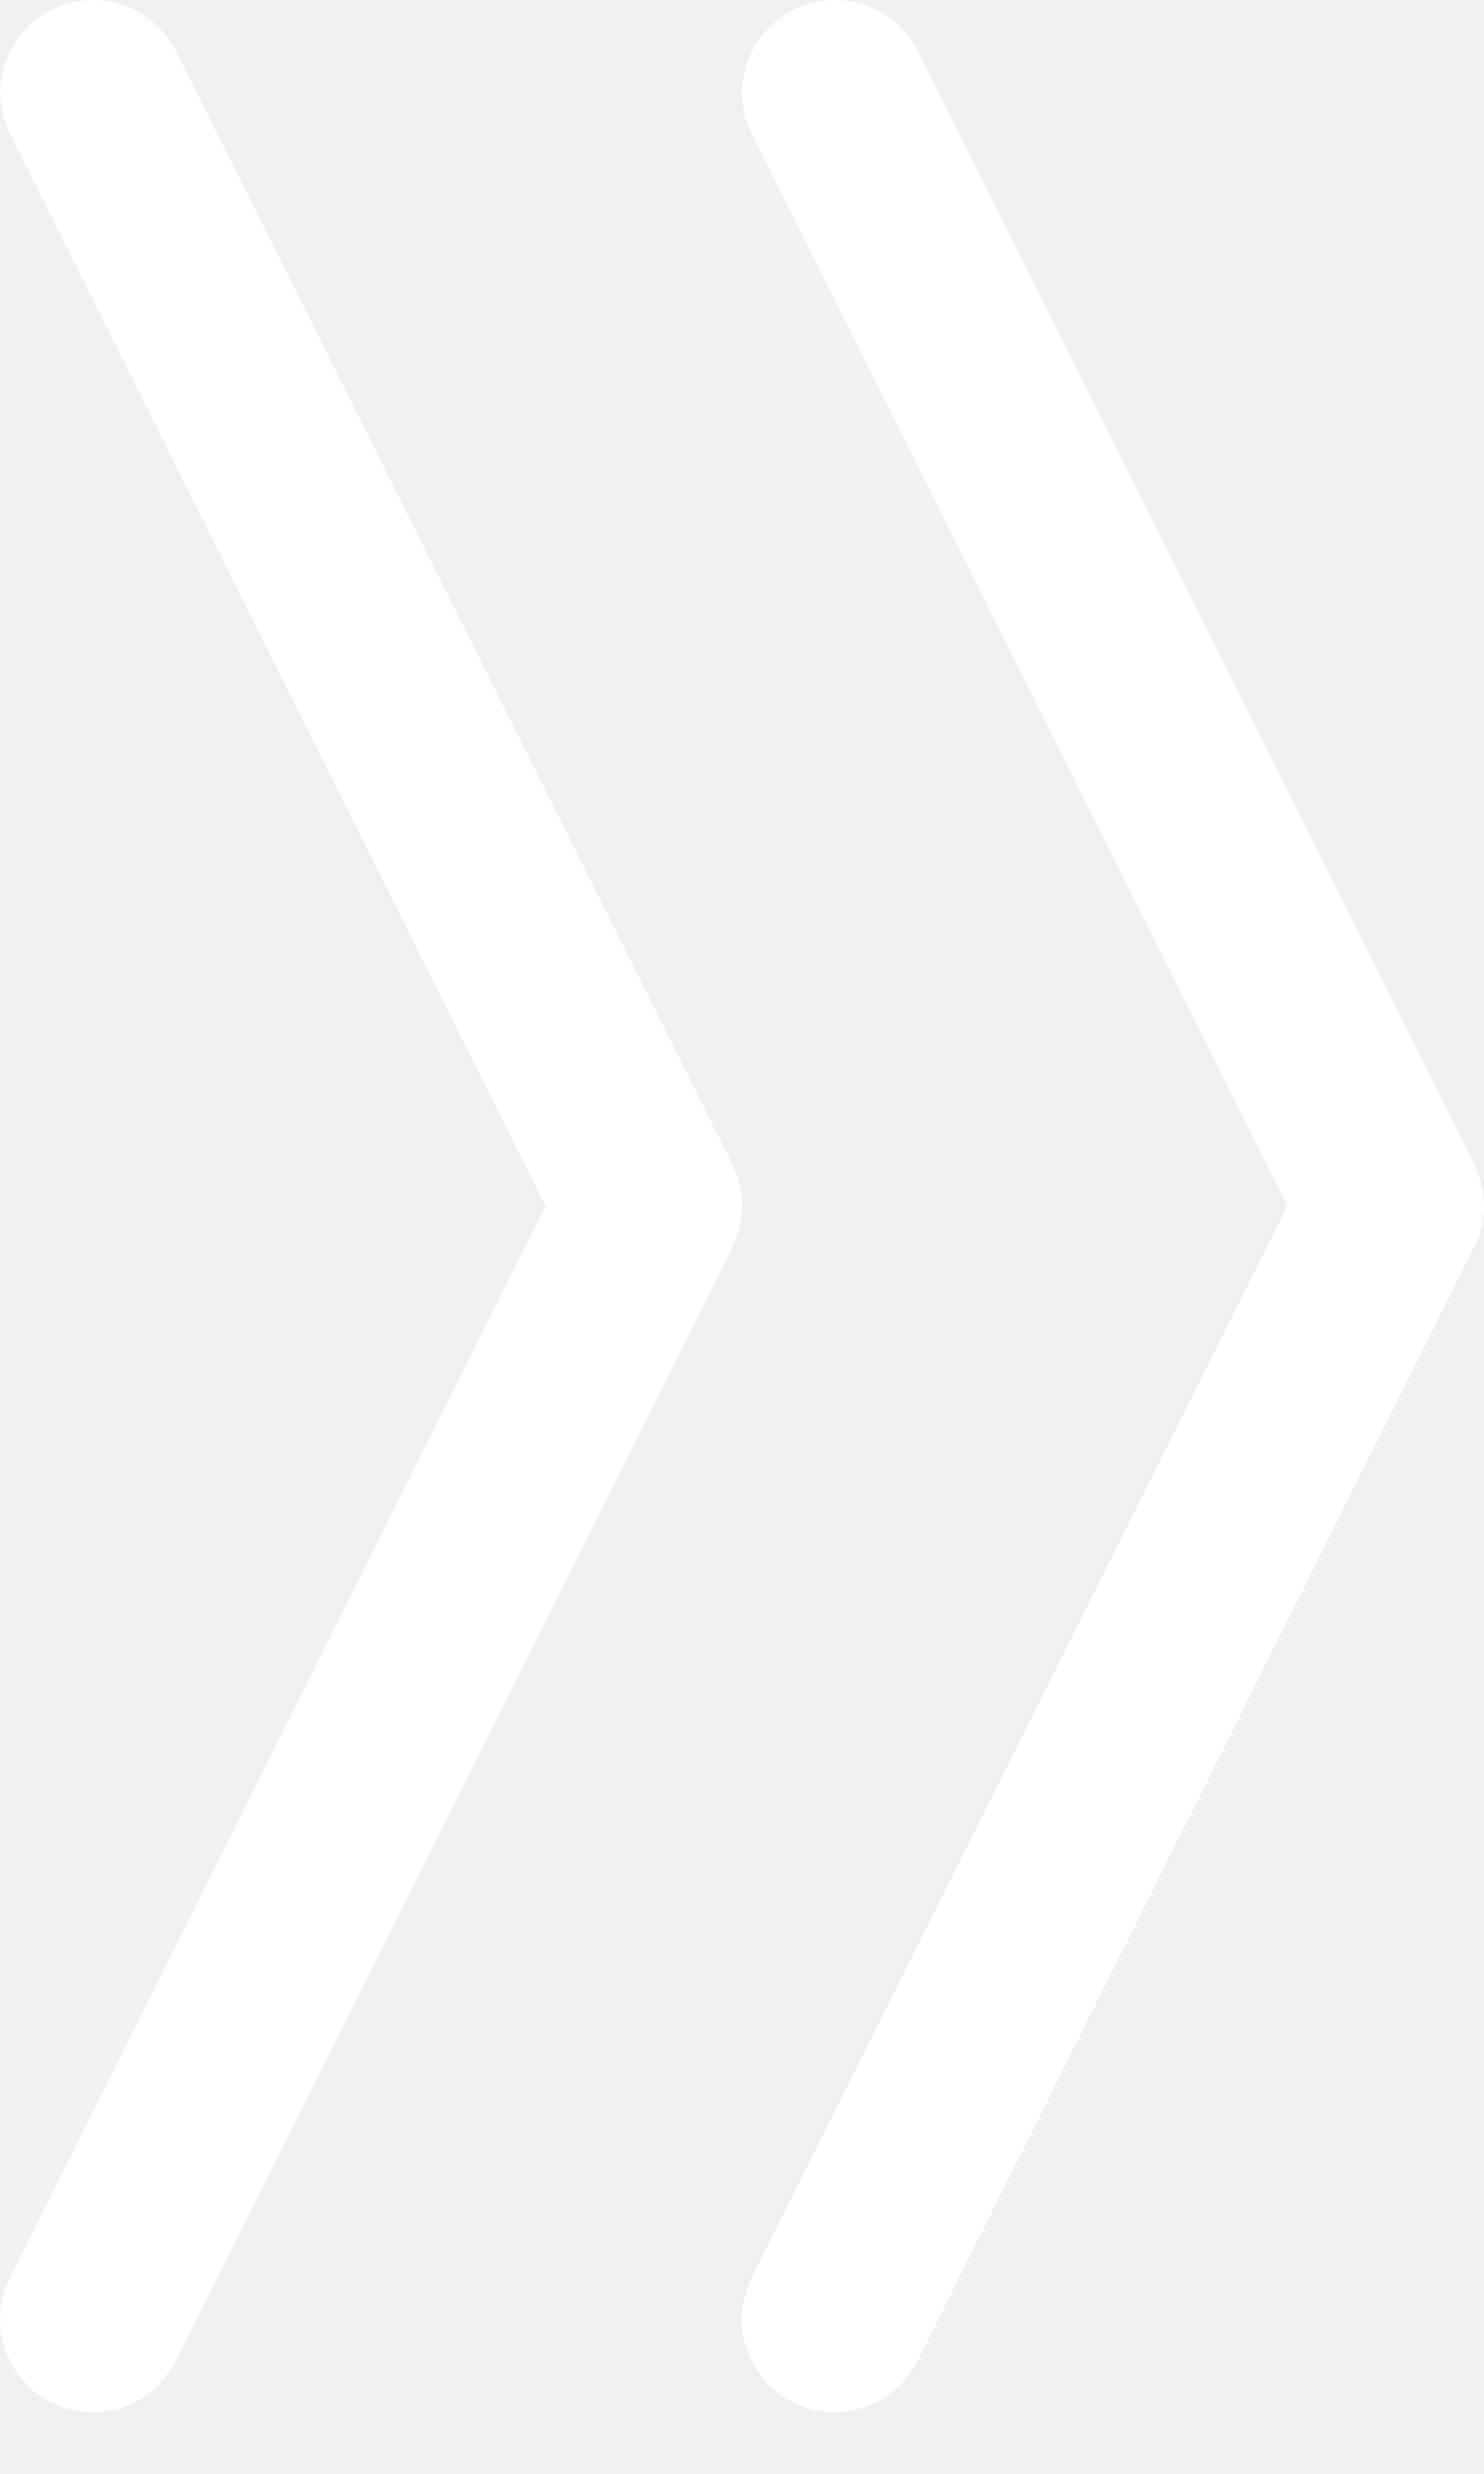
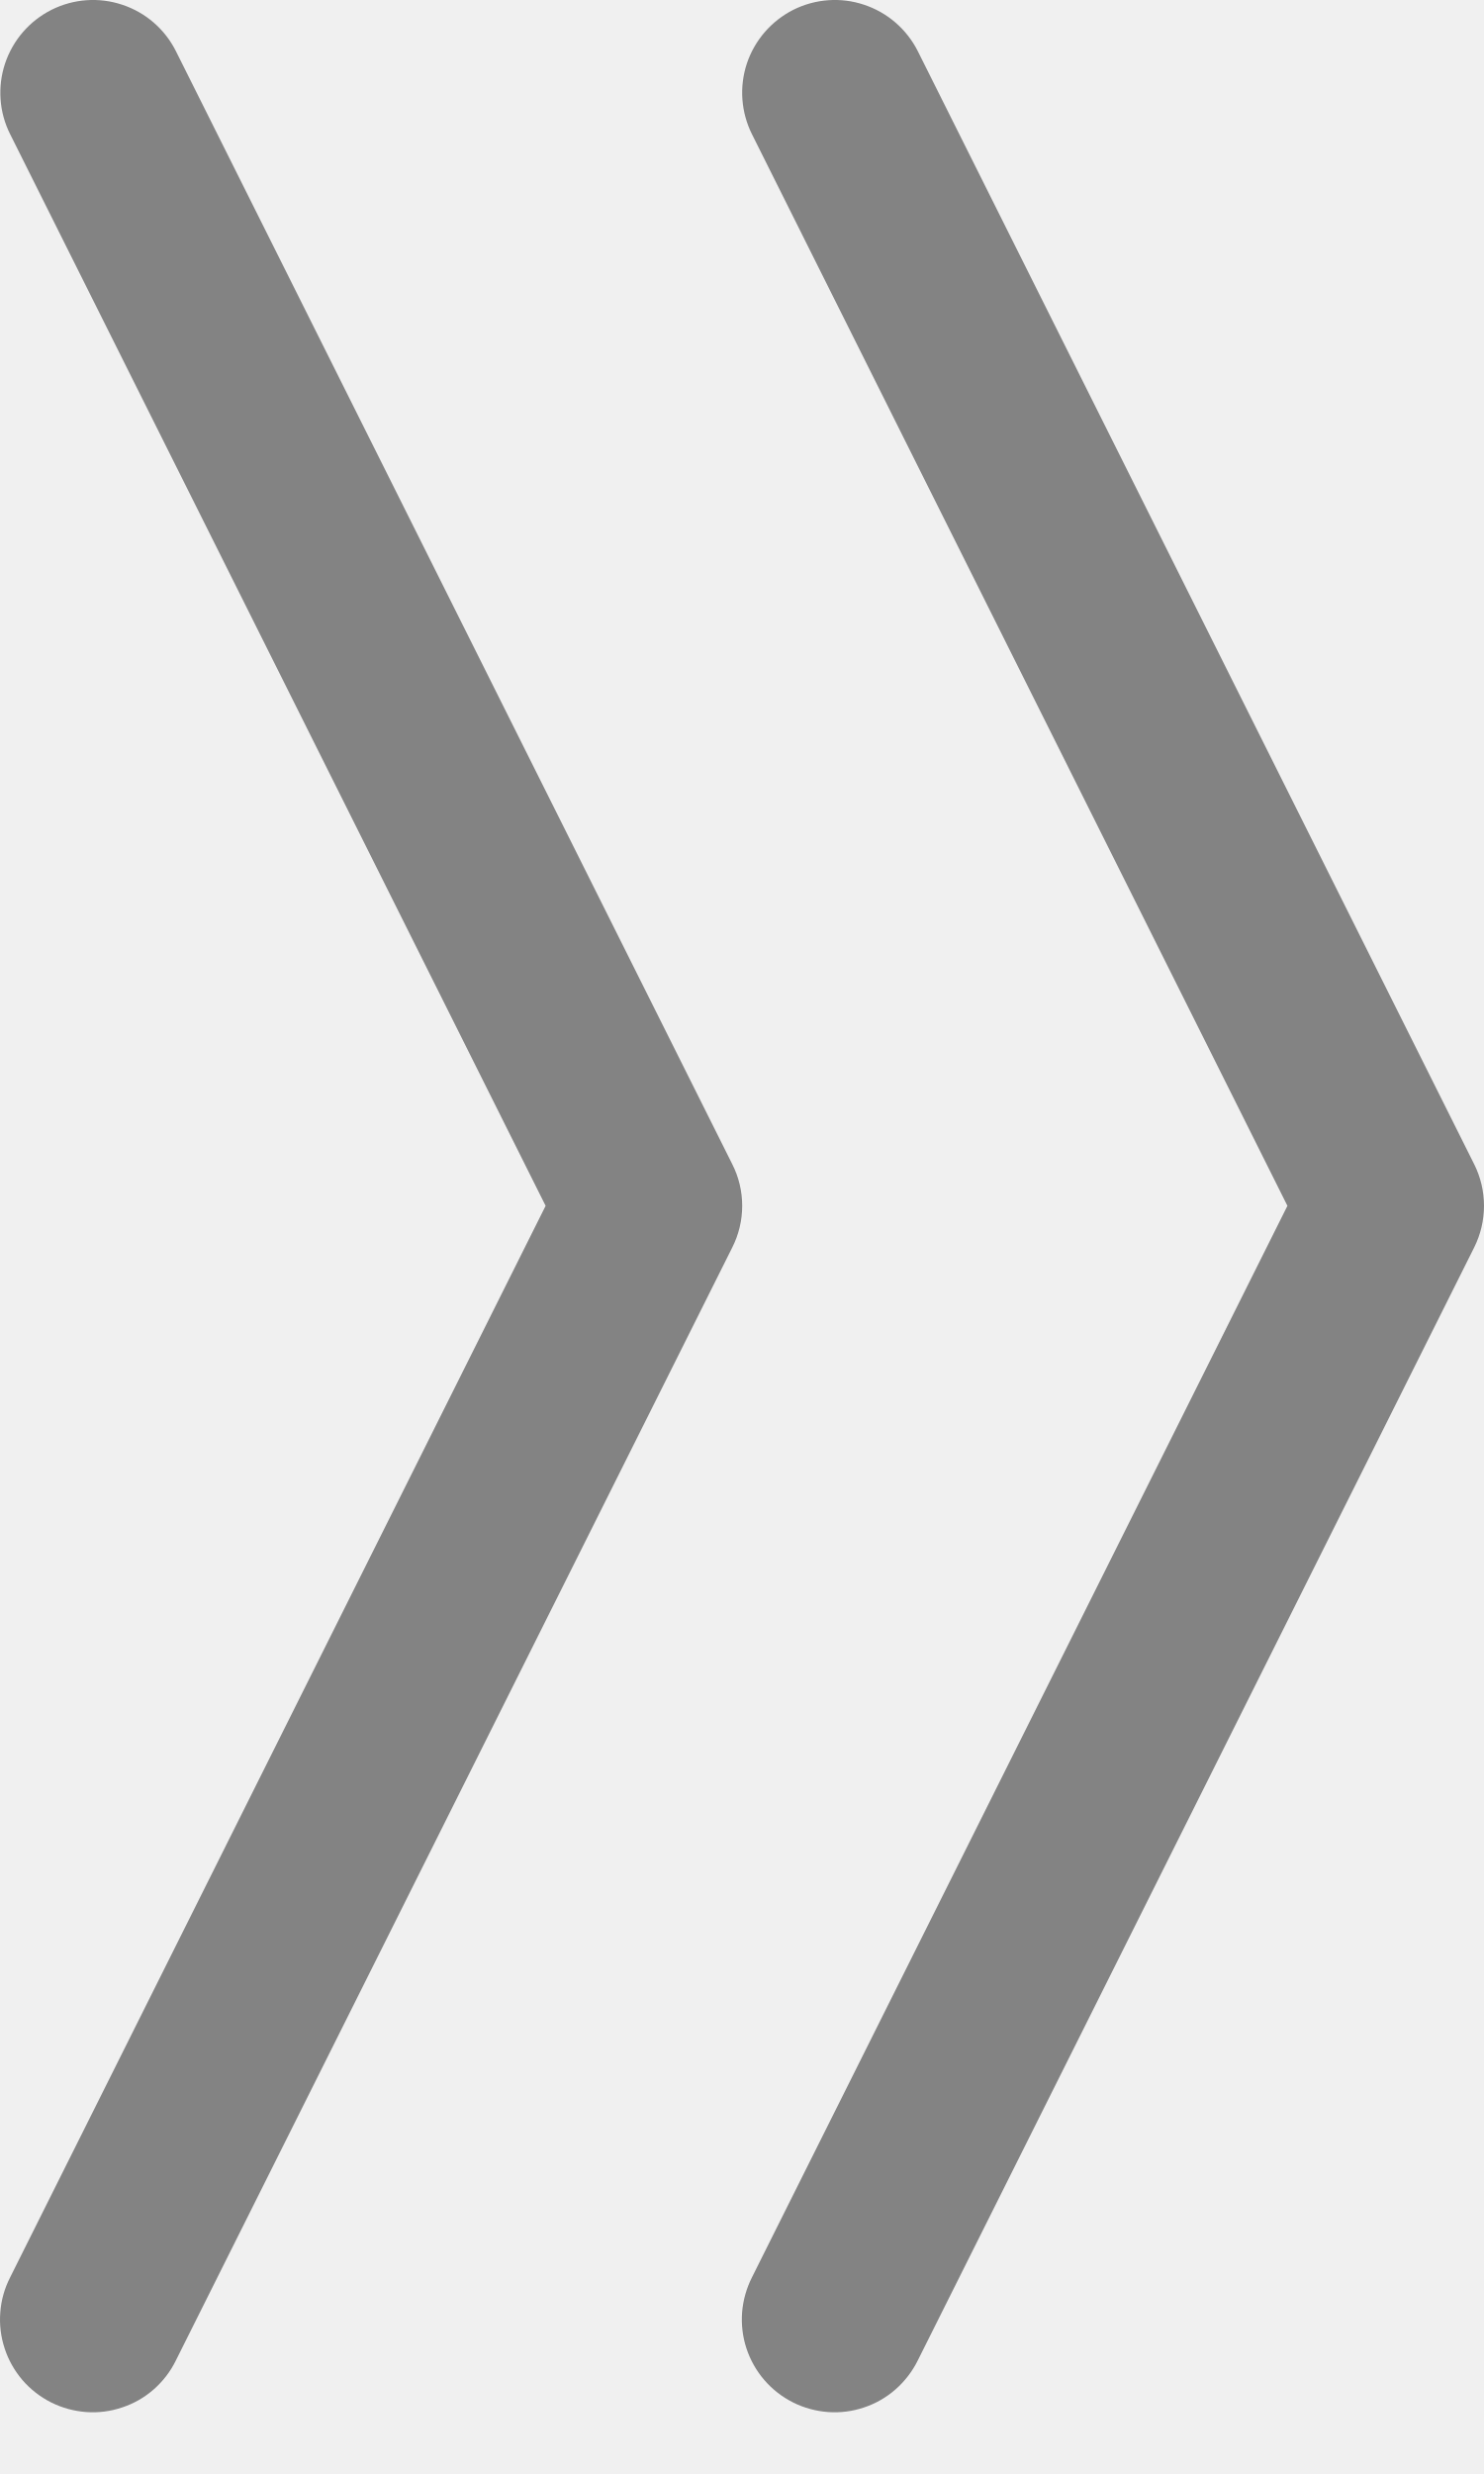
<svg xmlns="http://www.w3.org/2000/svg" width="15" height="25" viewBox="0 0 15 25" fill="none">
-   <g clip-path="url(#clip0_8_5)">
-     <path fill-rule="evenodd" clip-rule="evenodd" d="M0.521 0.099C0.743 -0.012 1 -0.031 1.236 0.048C1.472 0.126 1.667 0.295 1.778 0.517L7.402 11.765C7.468 11.895 7.502 12.039 7.502 12.185C7.502 12.331 7.468 12.474 7.402 12.605L1.778 23.852C1.724 23.963 1.648 24.062 1.555 24.144C1.462 24.226 1.354 24.288 1.236 24.327C1.119 24.367 0.995 24.383 0.872 24.374C0.748 24.365 0.628 24.332 0.517 24.277C0.407 24.221 0.308 24.145 0.227 24.051C0.147 23.957 0.085 23.849 0.047 23.731C0.008 23.613 -0.007 23.489 0.003 23.366C0.012 23.243 0.046 23.123 0.103 23.012L5.515 12.185L0.103 1.357C-0.009 1.135 -0.027 0.878 0.051 0.642C0.13 0.406 0.298 0.211 0.521 0.099Z" fill="white" />
-     <path fill-rule="evenodd" clip-rule="evenodd" d="M8.019 0.099C8.241 -0.012 8.499 -0.031 8.734 0.048C8.97 0.126 9.165 0.295 9.277 0.517L14.901 11.765C14.966 11.895 15 12.039 15 12.185C15 12.331 14.966 12.474 14.901 12.605L9.277 23.852C9.222 23.963 9.146 24.062 9.053 24.144C8.96 24.226 8.852 24.288 8.735 24.327C8.617 24.367 8.494 24.383 8.37 24.374C8.247 24.365 8.126 24.332 8.016 24.277C7.905 24.221 7.807 24.145 7.726 24.051C7.645 23.957 7.584 23.849 7.545 23.731C7.506 23.613 7.492 23.489 7.501 23.366C7.511 23.243 7.545 23.123 7.601 23.012L13.013 12.185L7.601 1.357C7.49 1.135 7.471 0.878 7.549 0.642C7.628 0.406 7.797 0.211 8.019 0.099Z" fill="white" />
-   </g>
-   <defs>
-     <clipPath id="clip0_8_5">
-       <rect width="15" height="25" fill="white" />
-     </clipPath>
-   </defs>
+   <path fill-rule="evenodd" clip-rule="evenodd" d="M0.521 0.099C0.743 -0.012 1 -0.031 1.236 0.048C1.472 0.126 1.667 0.295 1.778 0.517L7.402 11.765C7.468 11.895 7.502 12.039 7.502 12.185C7.502 12.331 7.468 12.474 7.402 12.605L1.778 23.852C1.724 23.963 1.648 24.062 1.555 24.144C1.462 24.226 1.354 24.288 1.236 24.327C1.119 24.367 0.995 24.383 0.872 24.374C0.748 24.365 0.628 24.332 0.517 24.277C0.407 24.221 0.308 24.145 0.227 24.051C0.147 23.957 0.085 23.849 0.047 23.731C0.008 23.613 -0.007 23.489 0.003 23.366C0.012 23.243 0.046 23.123 0.103 23.012L5.515 12.185L0.103 1.357C-0.009 1.135 -0.027 0.878 0.051 0.642C0.13 0.406 0.298 0.211 0.521 0.099Z" fill="#838383" />
+   <path fill-rule="evenodd" clip-rule="evenodd" d="M8.019 0.099C8.241 -0.012 8.499 -0.031 8.734 0.048C8.97 0.126 9.165 0.295 9.277 0.517L14.901 11.765C14.966 11.895 15 12.039 15 12.185C15 12.331 14.966 12.474 14.901 12.605L9.277 23.852C9.222 23.963 9.146 24.062 9.053 24.144C8.96 24.226 8.852 24.288 8.735 24.327C8.617 24.367 8.494 24.383 8.37 24.374C8.247 24.365 8.126 24.332 8.016 24.277C7.905 24.221 7.807 24.145 7.726 24.051C7.645 23.957 7.584 23.849 7.545 23.731C7.506 23.613 7.492 23.489 7.501 23.366C7.511 23.243 7.545 23.123 7.601 23.012L13.013 12.185L7.601 1.357C7.49 1.135 7.471 0.878 7.549 0.642C7.628 0.406 7.797 0.211 8.019 0.099Z" fill="#838383" />
</svg>
